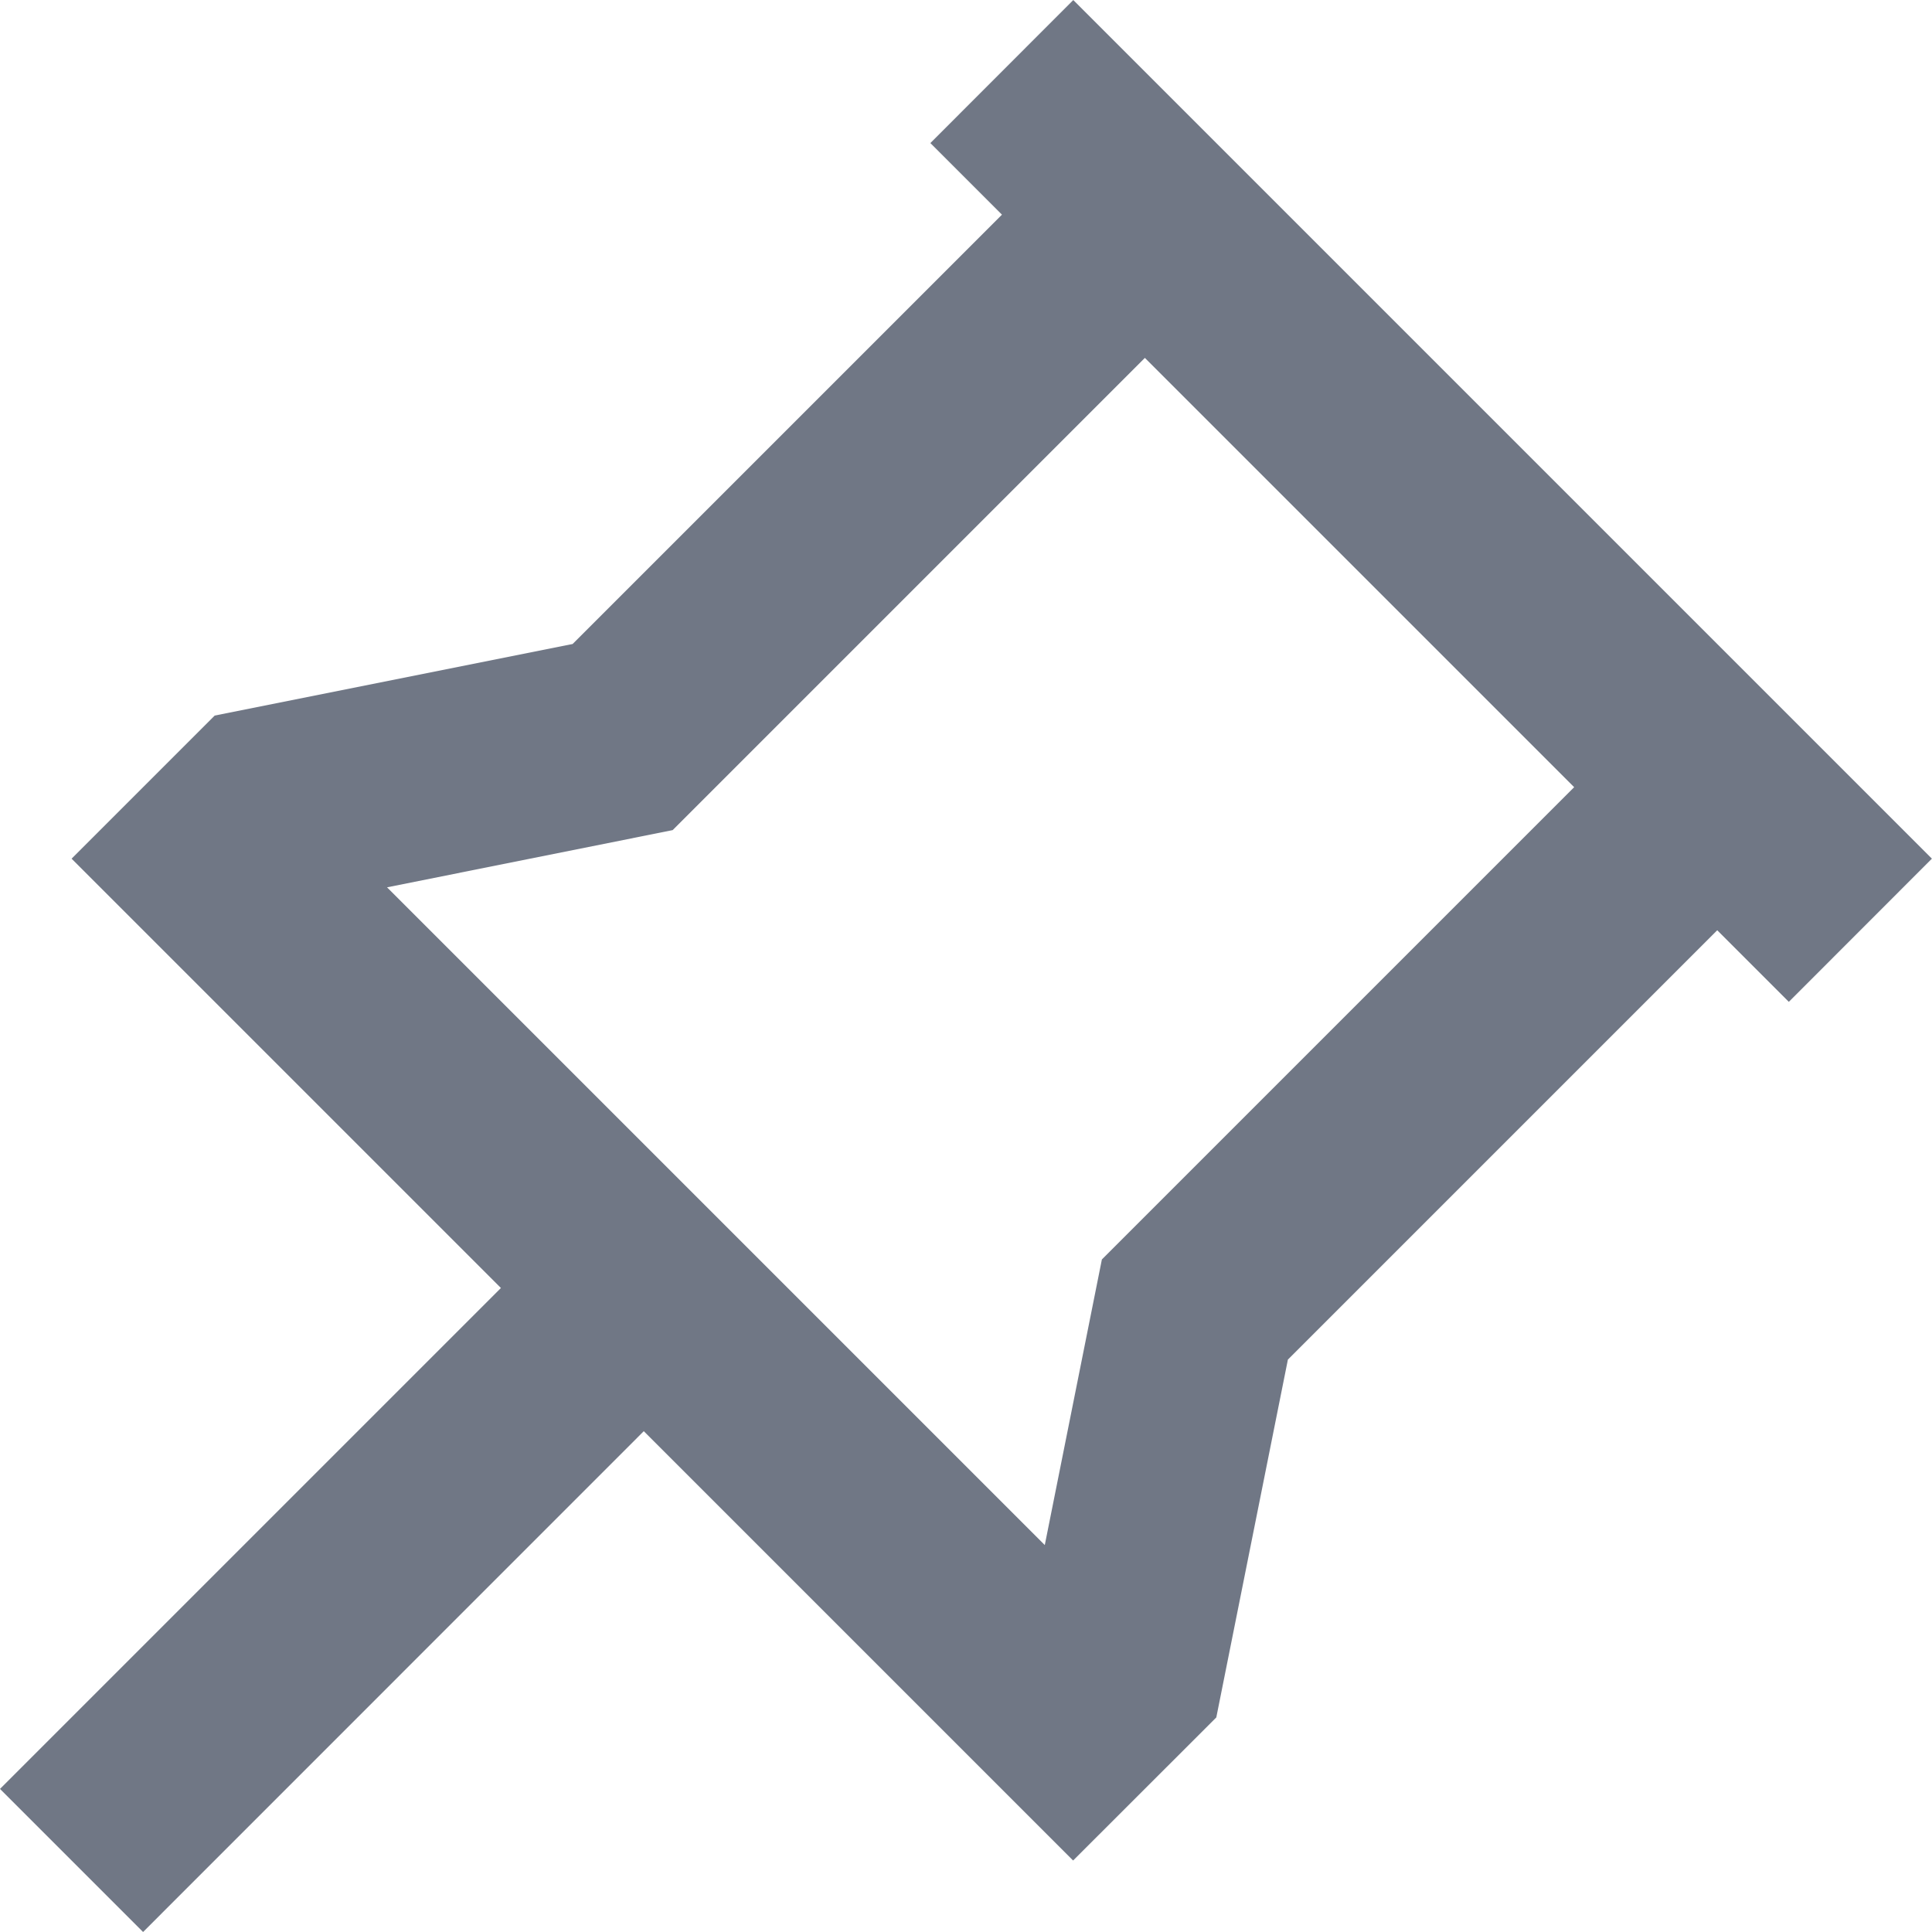
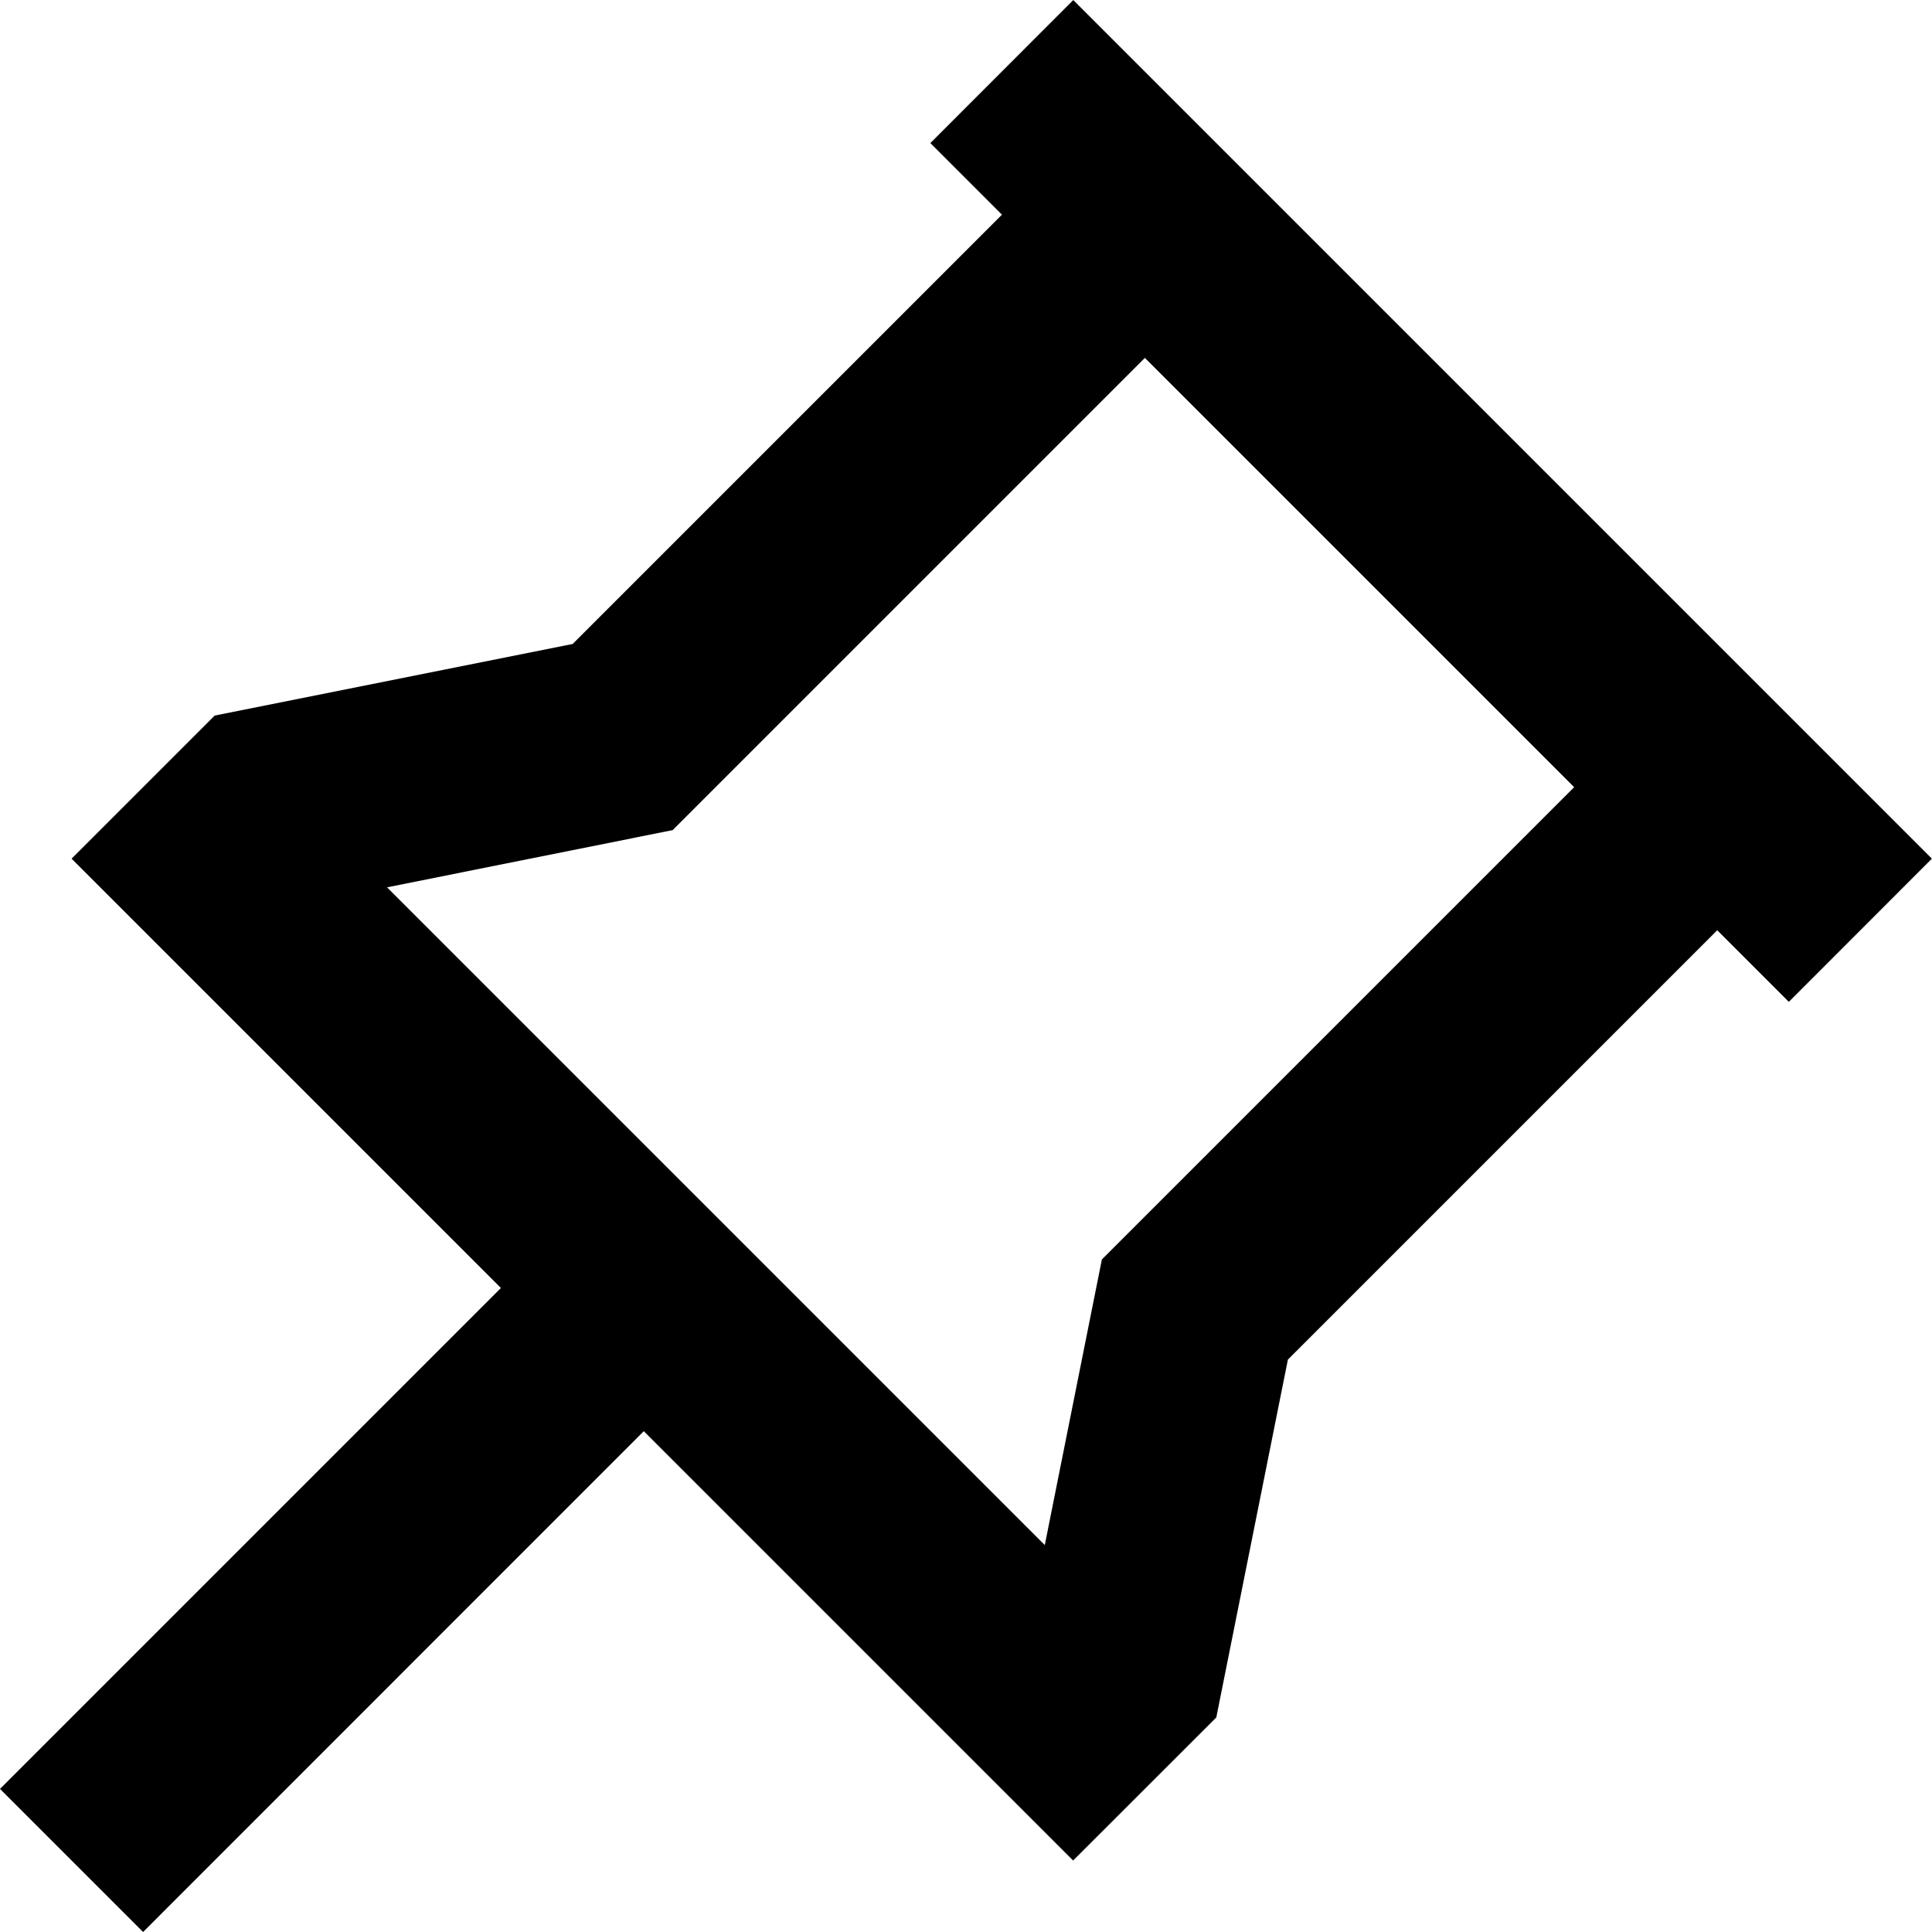
<svg xmlns="http://www.w3.org/2000/svg" width="18" height="18" viewBox="0 0 18 18">
-   <path id="Tracé_535" data-name="Tracé 535" d="M13.221,1.686l8,8L19.888,11.02l-.667-.667-4,4-.667,3.334-1.334,1.333-4-4L4.555,19.686,3.222,18.353l4.667-4.667-4-4L5.222,8.353l3.335-.667,4-4-.667-.667,1.333-1.334Zm.668,3.334-4.4,4.4-2.661.533,6.128,6.128.532-2.661,4.4-4.4-4-4Z" transform="translate(-3.222 -1.686)" fill="#707785" />
+   <path id="Tracé_535" data-name="Tracé 535" d="M13.221,1.686l8,8L19.888,11.02l-.667-.667-4,4-.667,3.334-1.334,1.333-4-4L4.555,19.686,3.222,18.353l4.667-4.667-4-4L5.222,8.353l3.335-.667,4-4-.667-.667,1.333-1.334Zm.668,3.334-4.4,4.4-2.661.533,6.128,6.128.532-2.661,4.4-4.4-4-4Z" transform="translate(-3.222 -1.686)" fill="currentColor" />
</svg>
